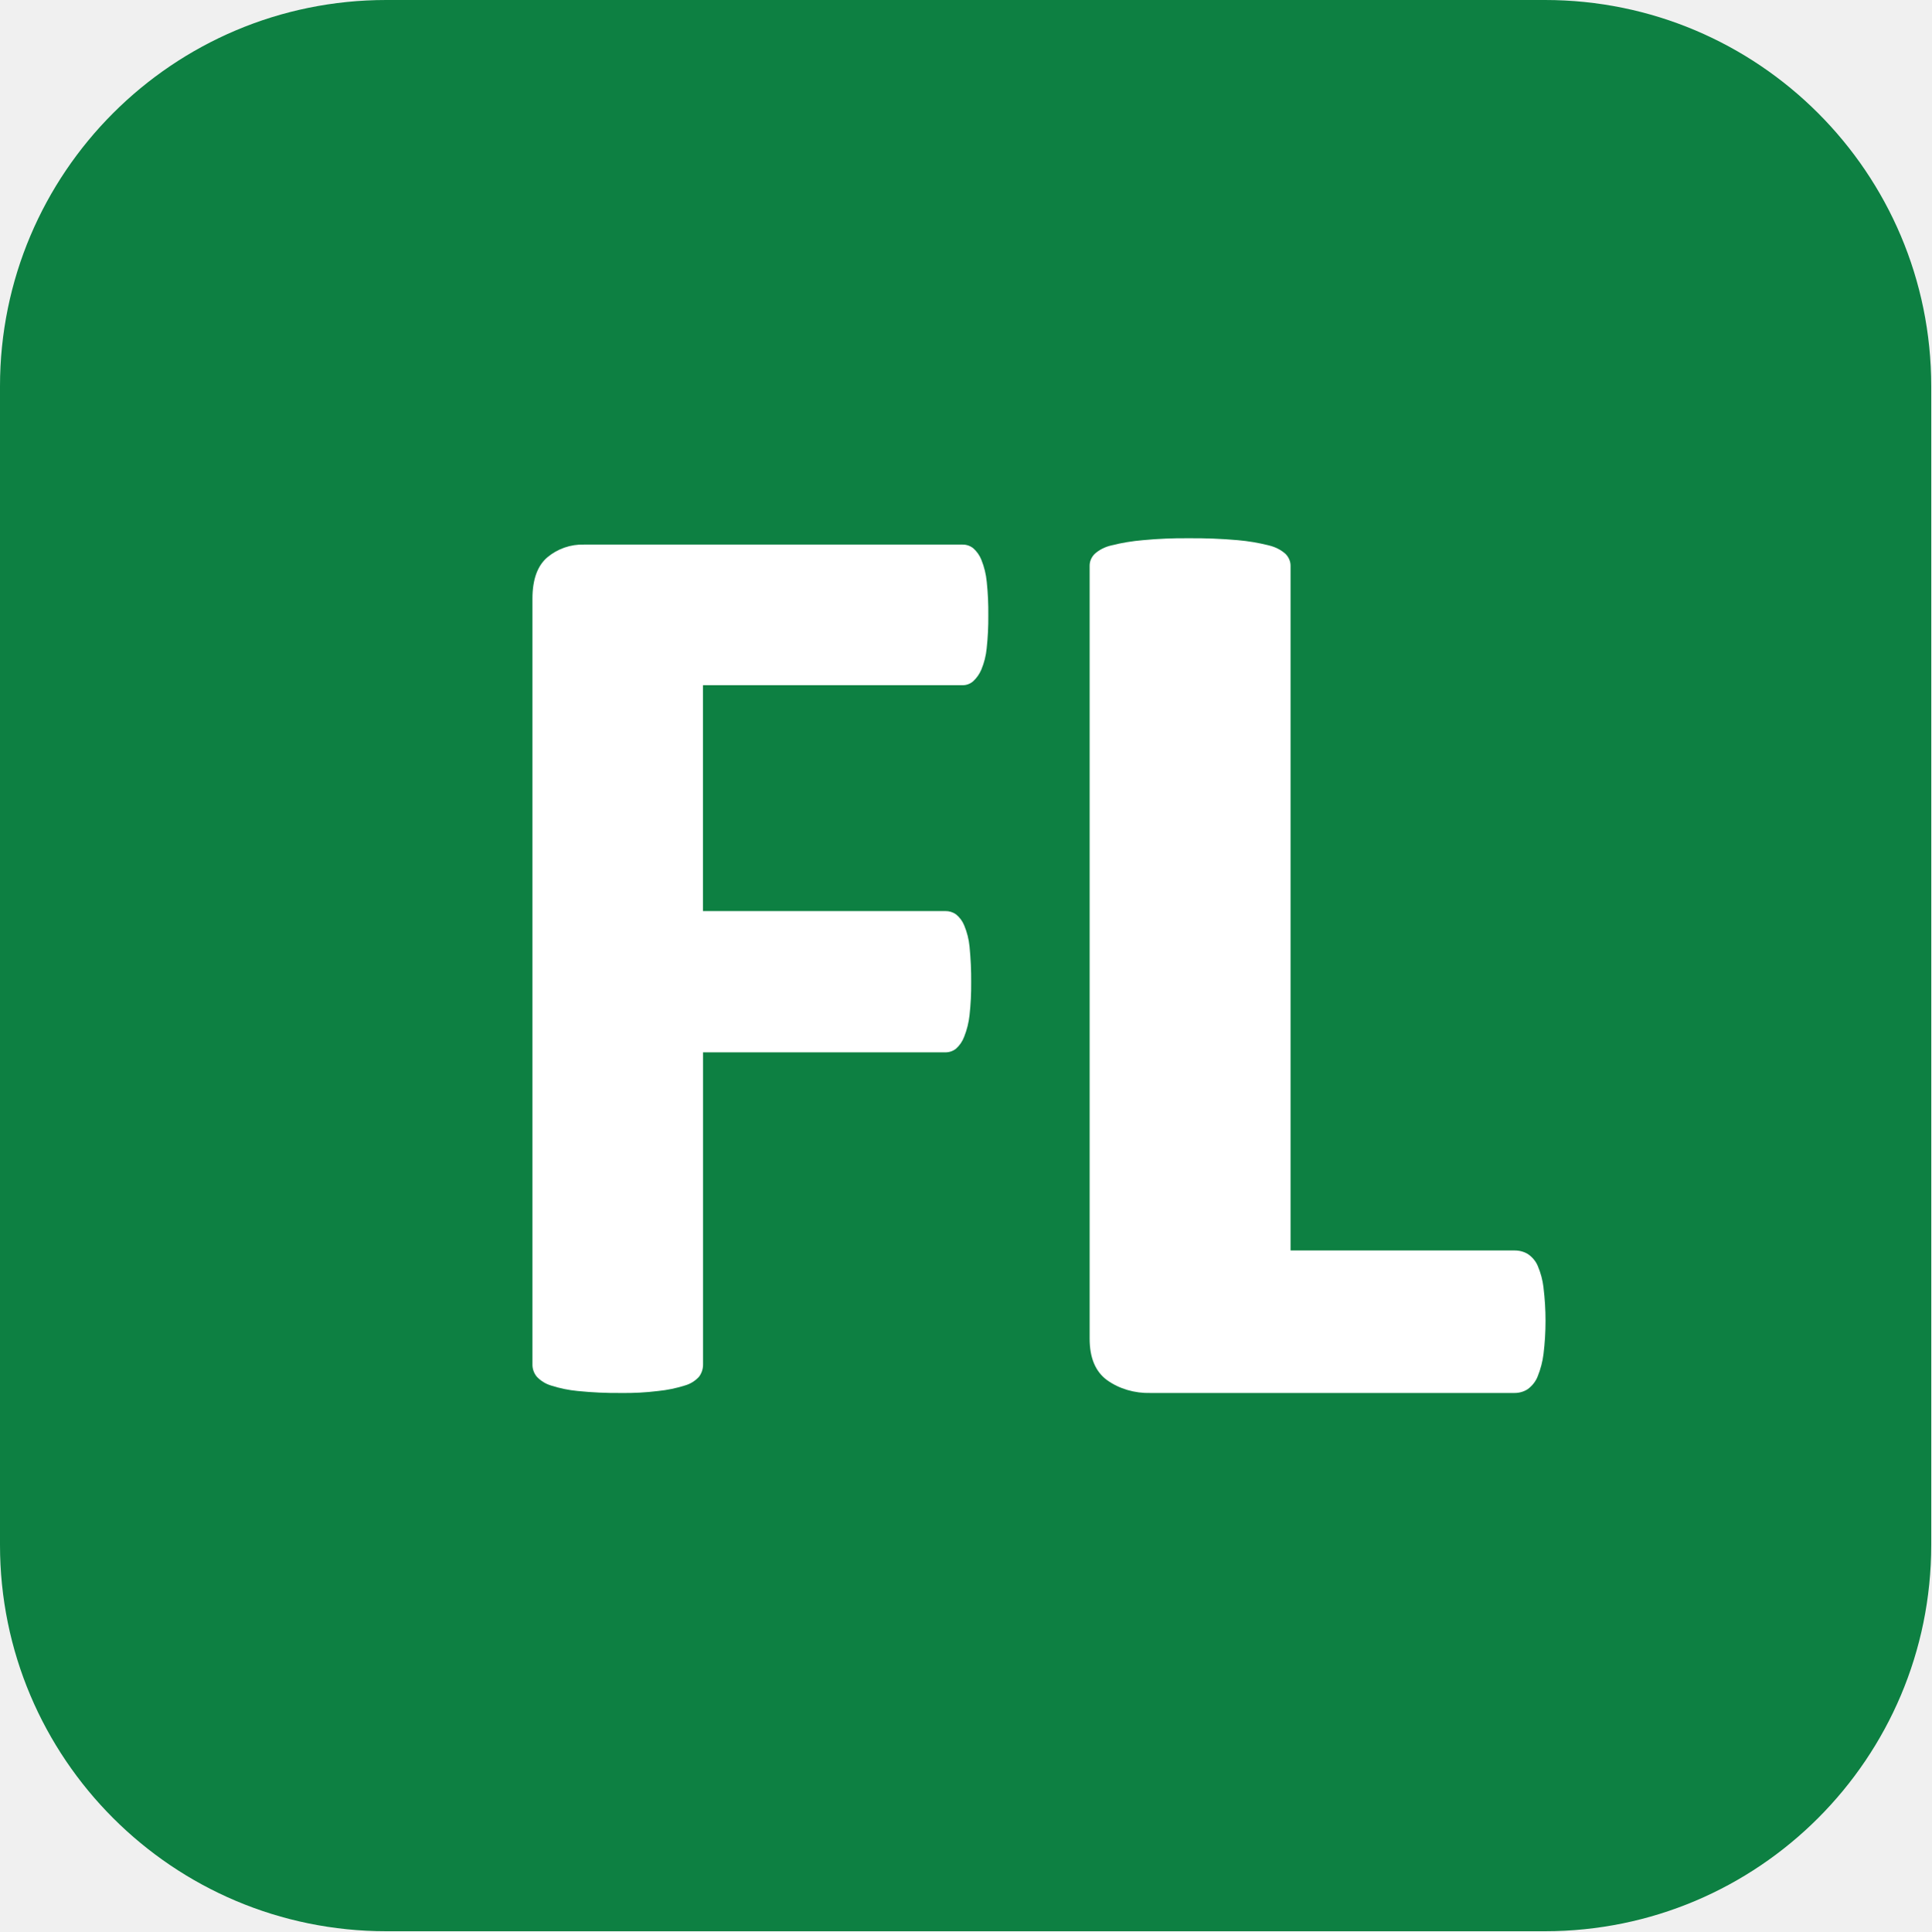
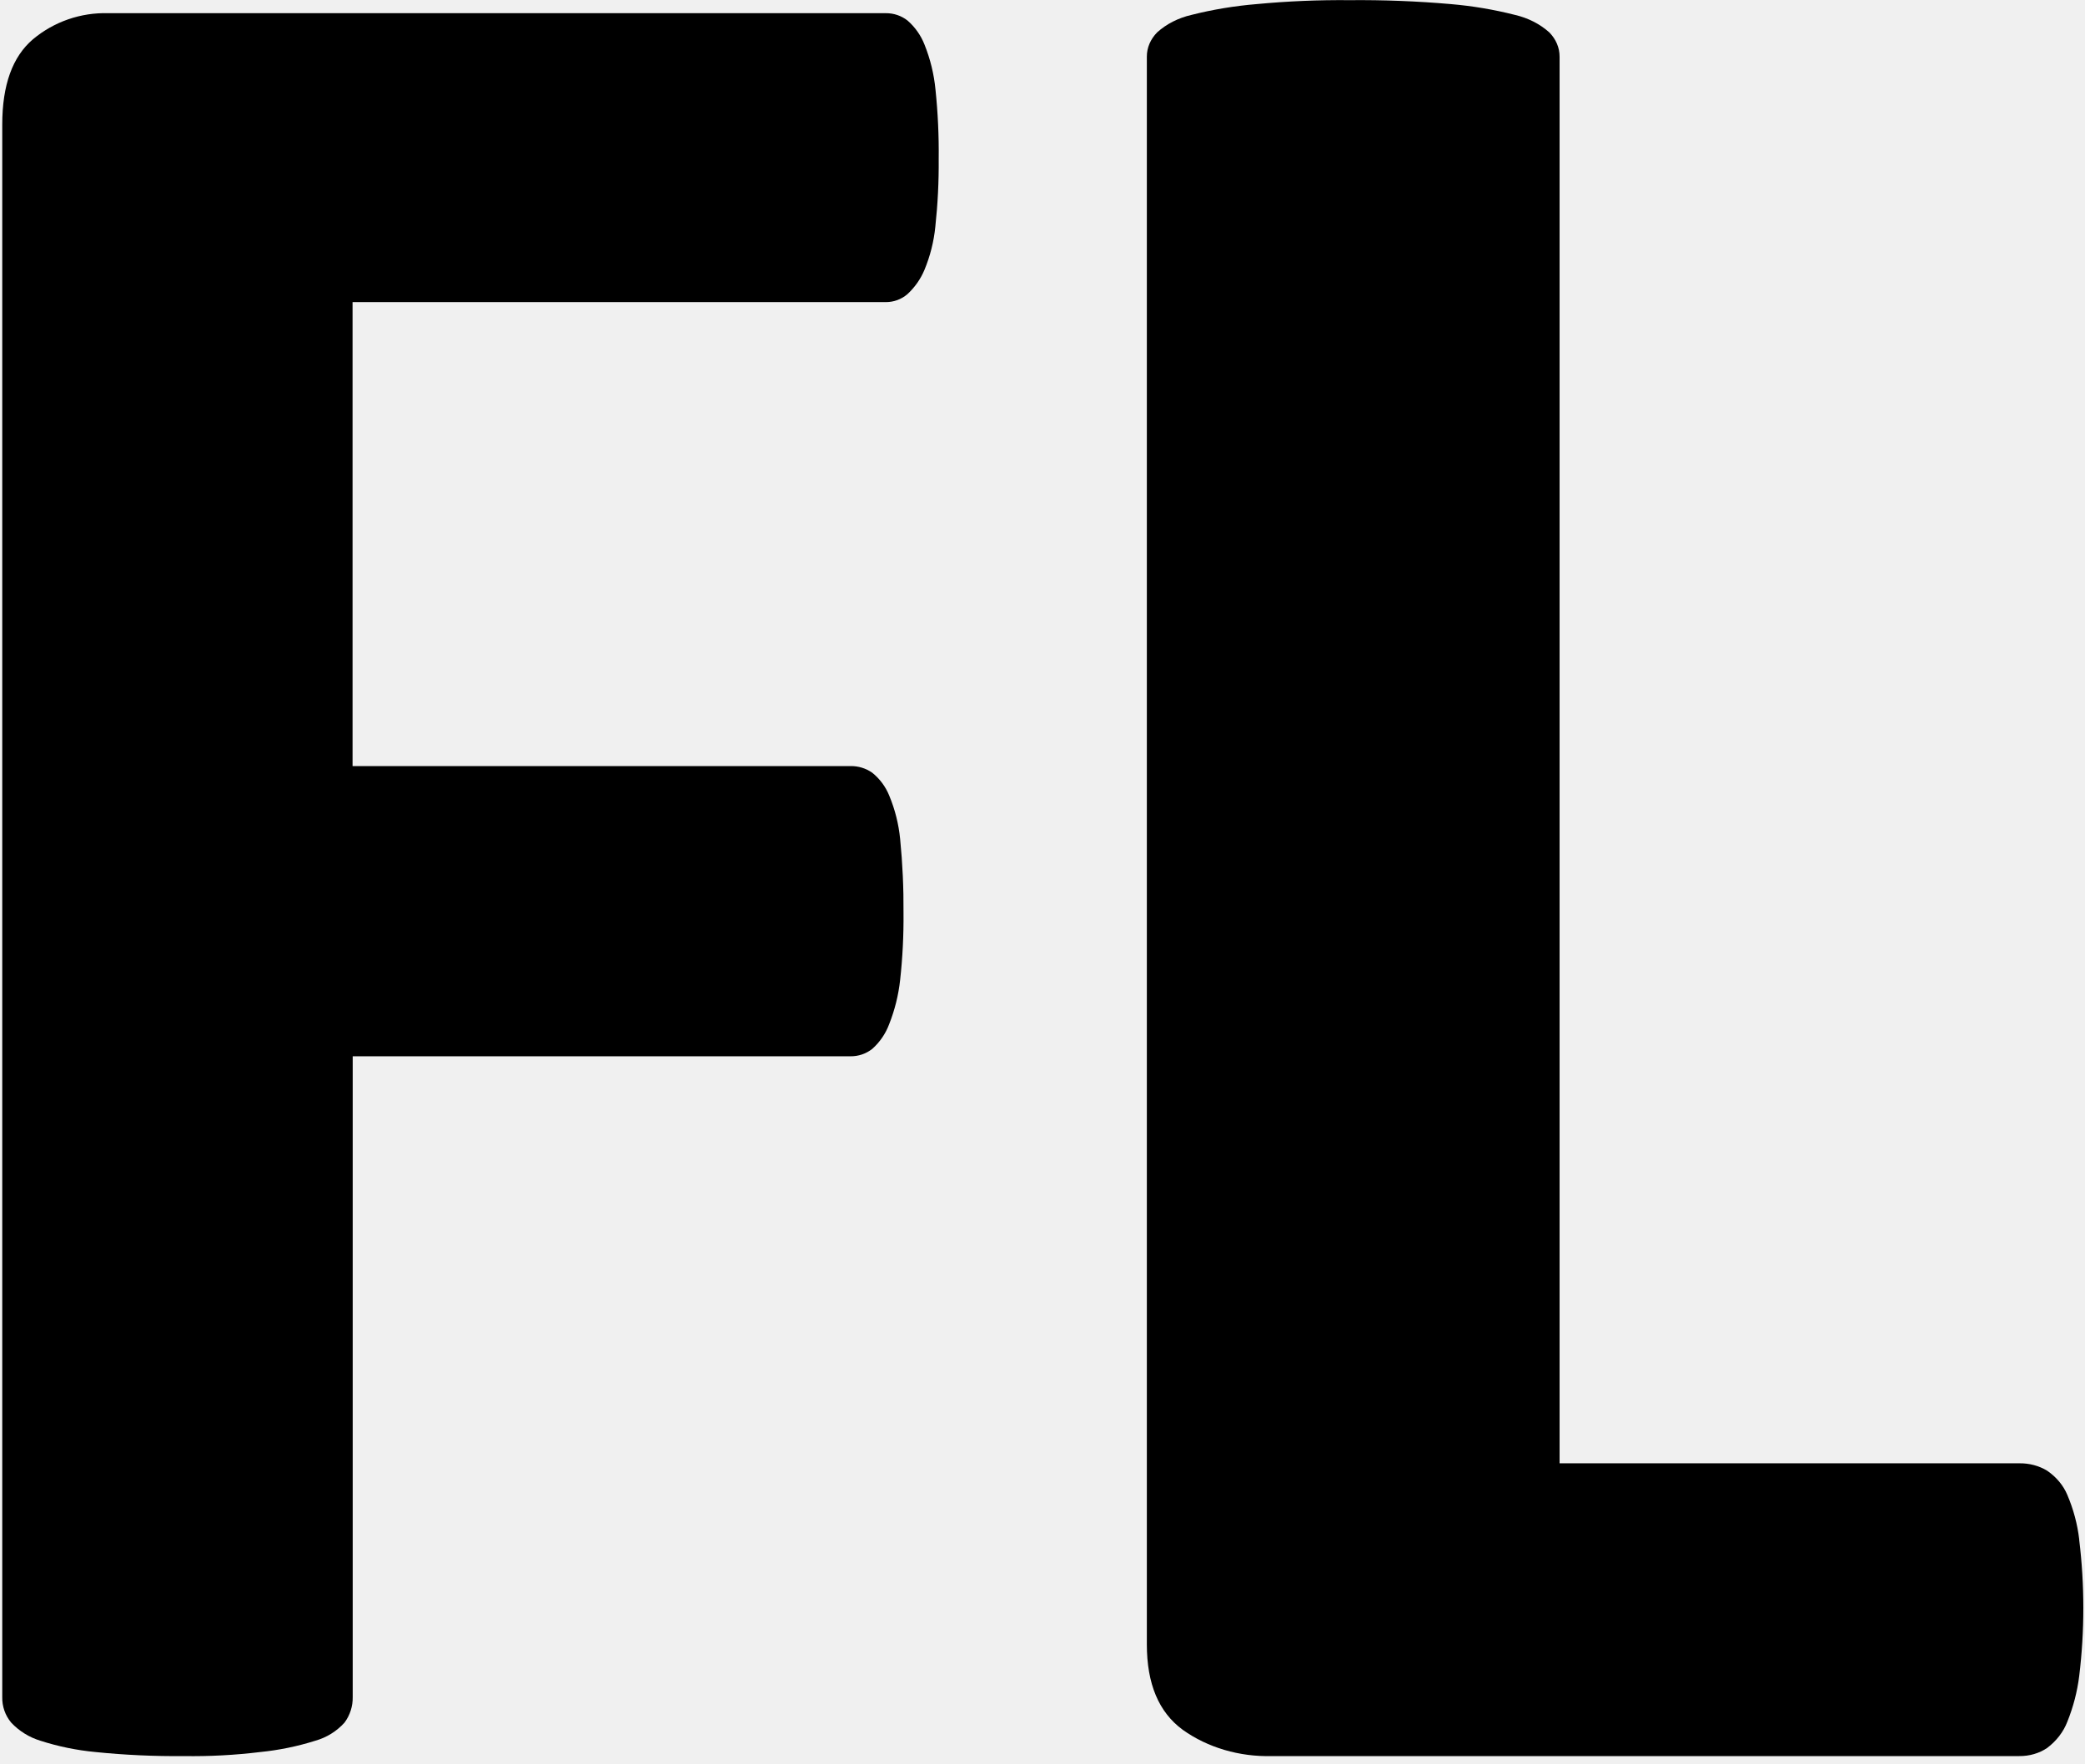
- <svg xmlns="http://www.w3.org/2000/svg" width="567" height="567" viewBox="0 0 567 567" fill="none">
-   <g clip-path="url(#clip0_2912_2100)">
-     <path d="M0 113.4C0 50.771 50.771 0 113.4 0H453.6C516.229 0 567 50.771 567 113.4V453.6C567 516.229 516.229 567 453.6 567H113.4C50.771 567 0 516.229 0 453.6V113.4Z" fill="#0D8042" />
-     <path fill-rule="evenodd" clip-rule="evenodd" d="M289.705 170.809C289.493 168.604 288.966 166.44 288.139 164.383C287.621 163.06 286.791 161.881 285.718 160.942C284.834 160.247 283.737 159.874 282.609 159.885H171.495C167.558 159.766 163.716 161.095 160.705 163.616C157.783 166.104 156.322 170.16 156.322 175.784V400.541C156.291 401.869 156.743 403.164 157.595 404.189C158.733 405.401 160.173 406.295 161.769 406.78C164.324 407.604 166.963 408.146 169.637 408.397C173.846 408.825 178.075 409.019 182.305 408.977C185.946 409.032 189.586 408.838 193.2 408.397C195.872 408.13 198.509 407.589 201.068 406.78C202.679 406.328 204.127 405.429 205.242 404.189C206.026 403.134 206.437 401.851 206.411 400.541V308.963H277.558C278.686 308.975 279.784 308.602 280.668 307.906C281.754 306.939 282.585 305.722 283.089 304.361C283.892 302.333 284.418 300.206 284.654 298.039C285.004 294.859 285.164 291.662 285.134 288.463C285.161 284.94 285.001 281.418 284.654 277.912C284.445 275.774 283.917 273.678 283.089 271.694C282.573 270.422 281.74 269.302 280.668 268.439C279.759 267.802 278.67 267.468 277.558 267.486H206.39V201.176H282.588C283.73 201.186 284.836 200.78 285.698 200.036C286.742 199.073 287.567 197.9 288.118 196.595C288.946 194.61 289.474 192.515 289.684 190.377C290.032 187.162 290.192 183.93 290.164 180.696C290.202 177.395 290.048 174.093 289.705 170.809Z" fill="white" />
-     <path fill-rule="evenodd" clip-rule="evenodd" d="M453.173 378C452.918 375.833 452.348 373.7 451.475 371.651C450.91 370.297 449.914 369.101 448.597 368.195C447.433 367.481 446.025 367.108 444.587 367.133H378.905V166.1C378.912 164.83 378.39 163.599 377.429 162.623C376.092 161.424 374.389 160.56 372.509 160.125C369.524 159.366 366.459 158.85 363.358 158.585C358.561 158.167 353.74 157.979 348.918 158.023C344.472 157.98 340.027 158.168 335.609 158.585C332.458 158.844 329.344 159.36 326.31 160.125C324.428 160.555 322.724 161.42 321.39 162.623C320.43 163.599 319.907 164.83 319.914 166.1V393.01C319.914 398.651 321.612 402.71 325.056 405.229C328.605 407.761 333.134 409.096 337.774 408.976H444.587C446.044 408.995 447.462 408.583 448.597 407.811C449.932 406.799 450.925 405.506 451.475 404.064C452.329 401.945 452.898 399.753 453.173 397.527C453.96 391.063 453.96 384.547 453.173 378.083V378Z" fill="white" />
-   </g>
-   <defs>
-     <clipPath id="clip0_2912_2100">
-       <rect width="567" height="567" fill="white" />
-     </clipPath>
-   </defs>
+ <svg xmlns="http://www.w3.org/2000/svg" viewBox="156 158 298 252" fill="currentColor">
+   <path fill-rule="evenodd" clip-rule="evenodd" d="M289.705 170.809C289.493 168.604 288.966 166.44 288.139 164.383C287.621 163.06 286.791 161.881 285.718 160.942C284.834 160.247 283.737 159.874 282.609 159.885H171.495C167.558 159.766 163.716 161.095 160.705 163.616C157.783 166.104 156.322 170.16 156.322 175.784V400.541C156.291 401.869 156.743 403.164 157.595 404.189C158.733 405.401 160.173 406.295 161.769 406.78C164.324 407.604 166.963 408.146 169.637 408.397C173.846 408.825 178.075 409.019 182.305 408.977C185.946 409.032 189.586 408.838 193.2 408.397C195.872 408.13 198.509 407.589 201.068 406.78C202.679 406.328 204.127 405.429 205.242 404.189C206.026 403.134 206.437 401.851 206.411 400.541V308.963H277.558C278.686 308.975 279.784 308.602 280.668 307.906C281.754 306.939 282.585 305.722 283.089 304.361C283.892 302.333 284.418 300.206 284.654 298.039C285.004 294.859 285.164 291.662 285.134 288.463C285.161 284.94 285.001 281.418 284.654 277.912C284.445 275.774 283.917 273.678 283.089 271.694C282.573 270.422 281.74 269.302 280.668 268.439C279.759 267.802 278.67 267.468 277.558 267.486H206.39V201.176H282.588C283.73 201.186 284.836 200.78 285.698 200.036C286.742 199.073 287.567 197.9 288.118 196.595C288.946 194.61 289.474 192.515 289.684 190.377C290.032 187.162 290.192 183.93 290.164 180.696C290.202 177.395 290.048 174.093 289.705 170.809Z" />
+   <path fill-rule="evenodd" clip-rule="evenodd" d="M453.173 378C452.918 375.833 452.348 373.7 451.475 371.651C450.91 370.297 449.914 369.101 448.597 368.195C447.433 367.481 446.025 367.108 444.587 367.133H378.905V166.1C378.912 164.83 378.39 163.599 377.429 162.623C376.092 161.424 374.389 160.56 372.509 160.125C369.524 159.366 366.459 158.85 363.358 158.585C358.561 158.167 353.74 157.979 348.918 158.023C344.472 157.98 340.027 158.168 335.609 158.585C332.458 158.844 329.344 159.36 326.31 160.125C324.428 160.555 322.724 161.42 321.39 162.623C320.43 163.599 319.907 164.83 319.914 166.1V393.01C319.914 398.651 321.612 402.71 325.056 405.229C328.605 407.761 333.134 409.096 337.774 408.976H444.587C446.044 408.995 447.462 408.583 448.597 407.811C449.932 406.799 450.925 405.506 451.475 404.064C452.329 401.945 452.898 399.753 453.173 397.527C453.96 391.063 453.96 384.547 453.173 378.083V378Z" />
</svg>
